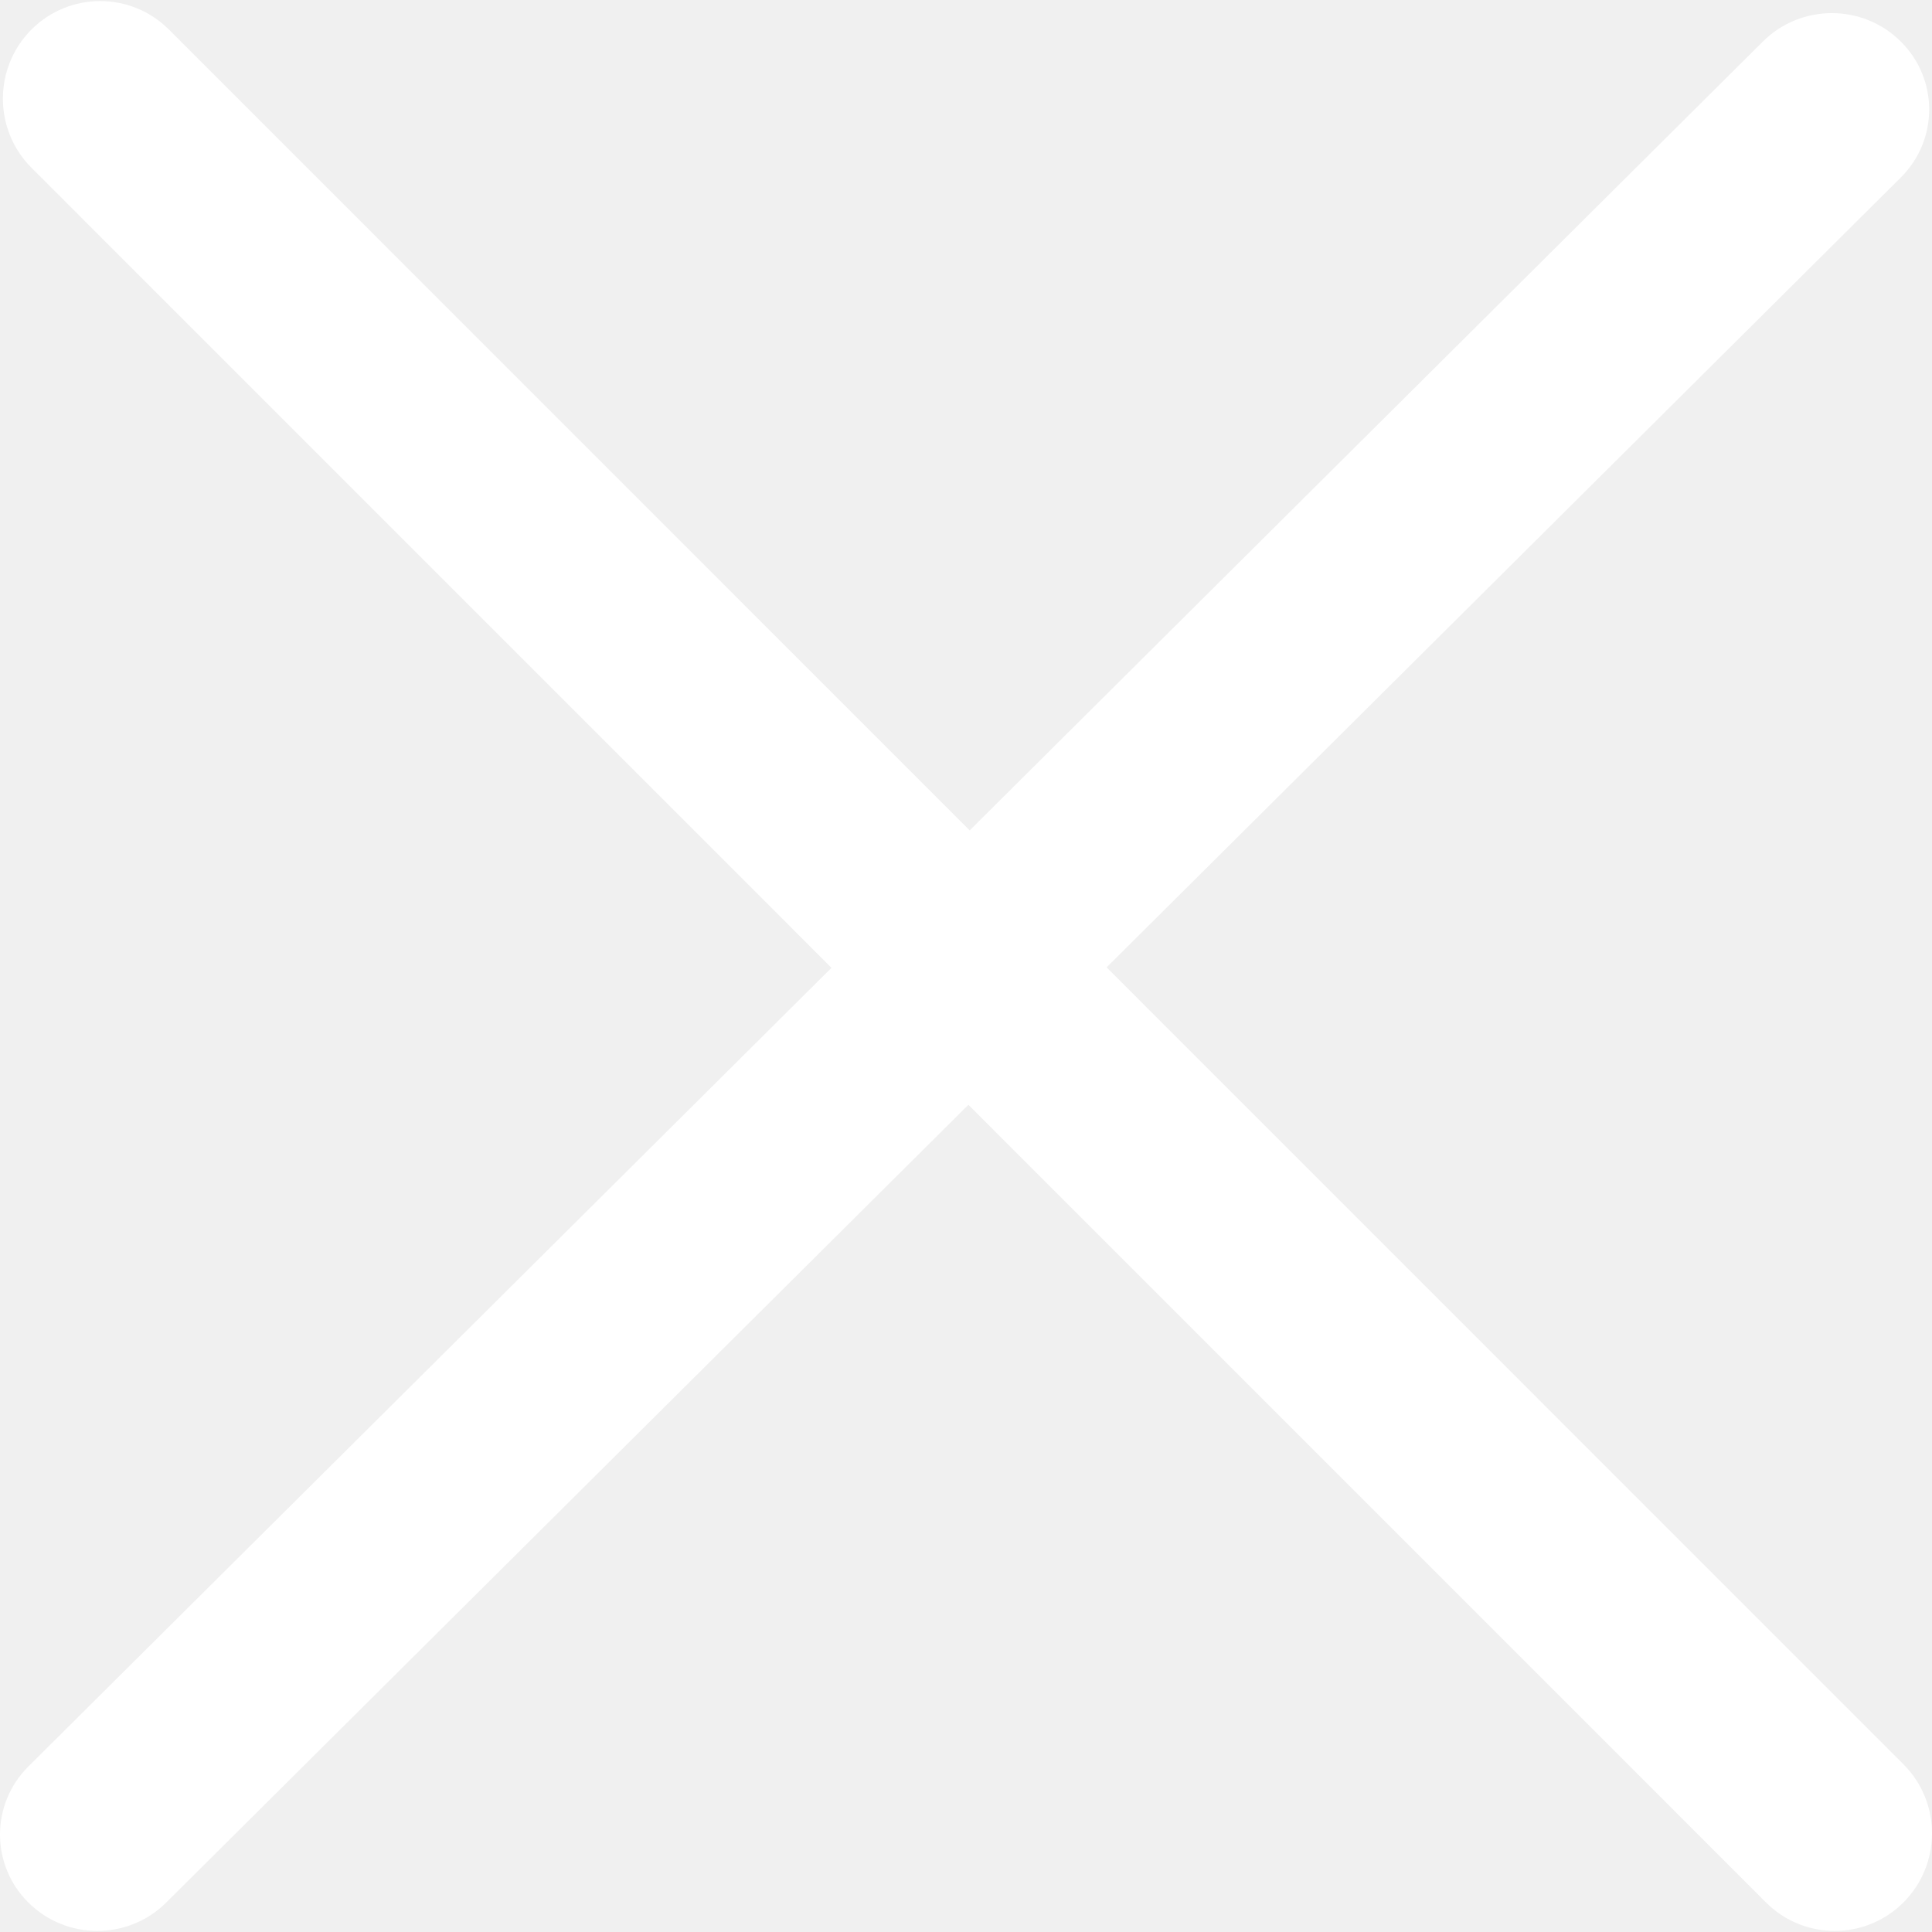
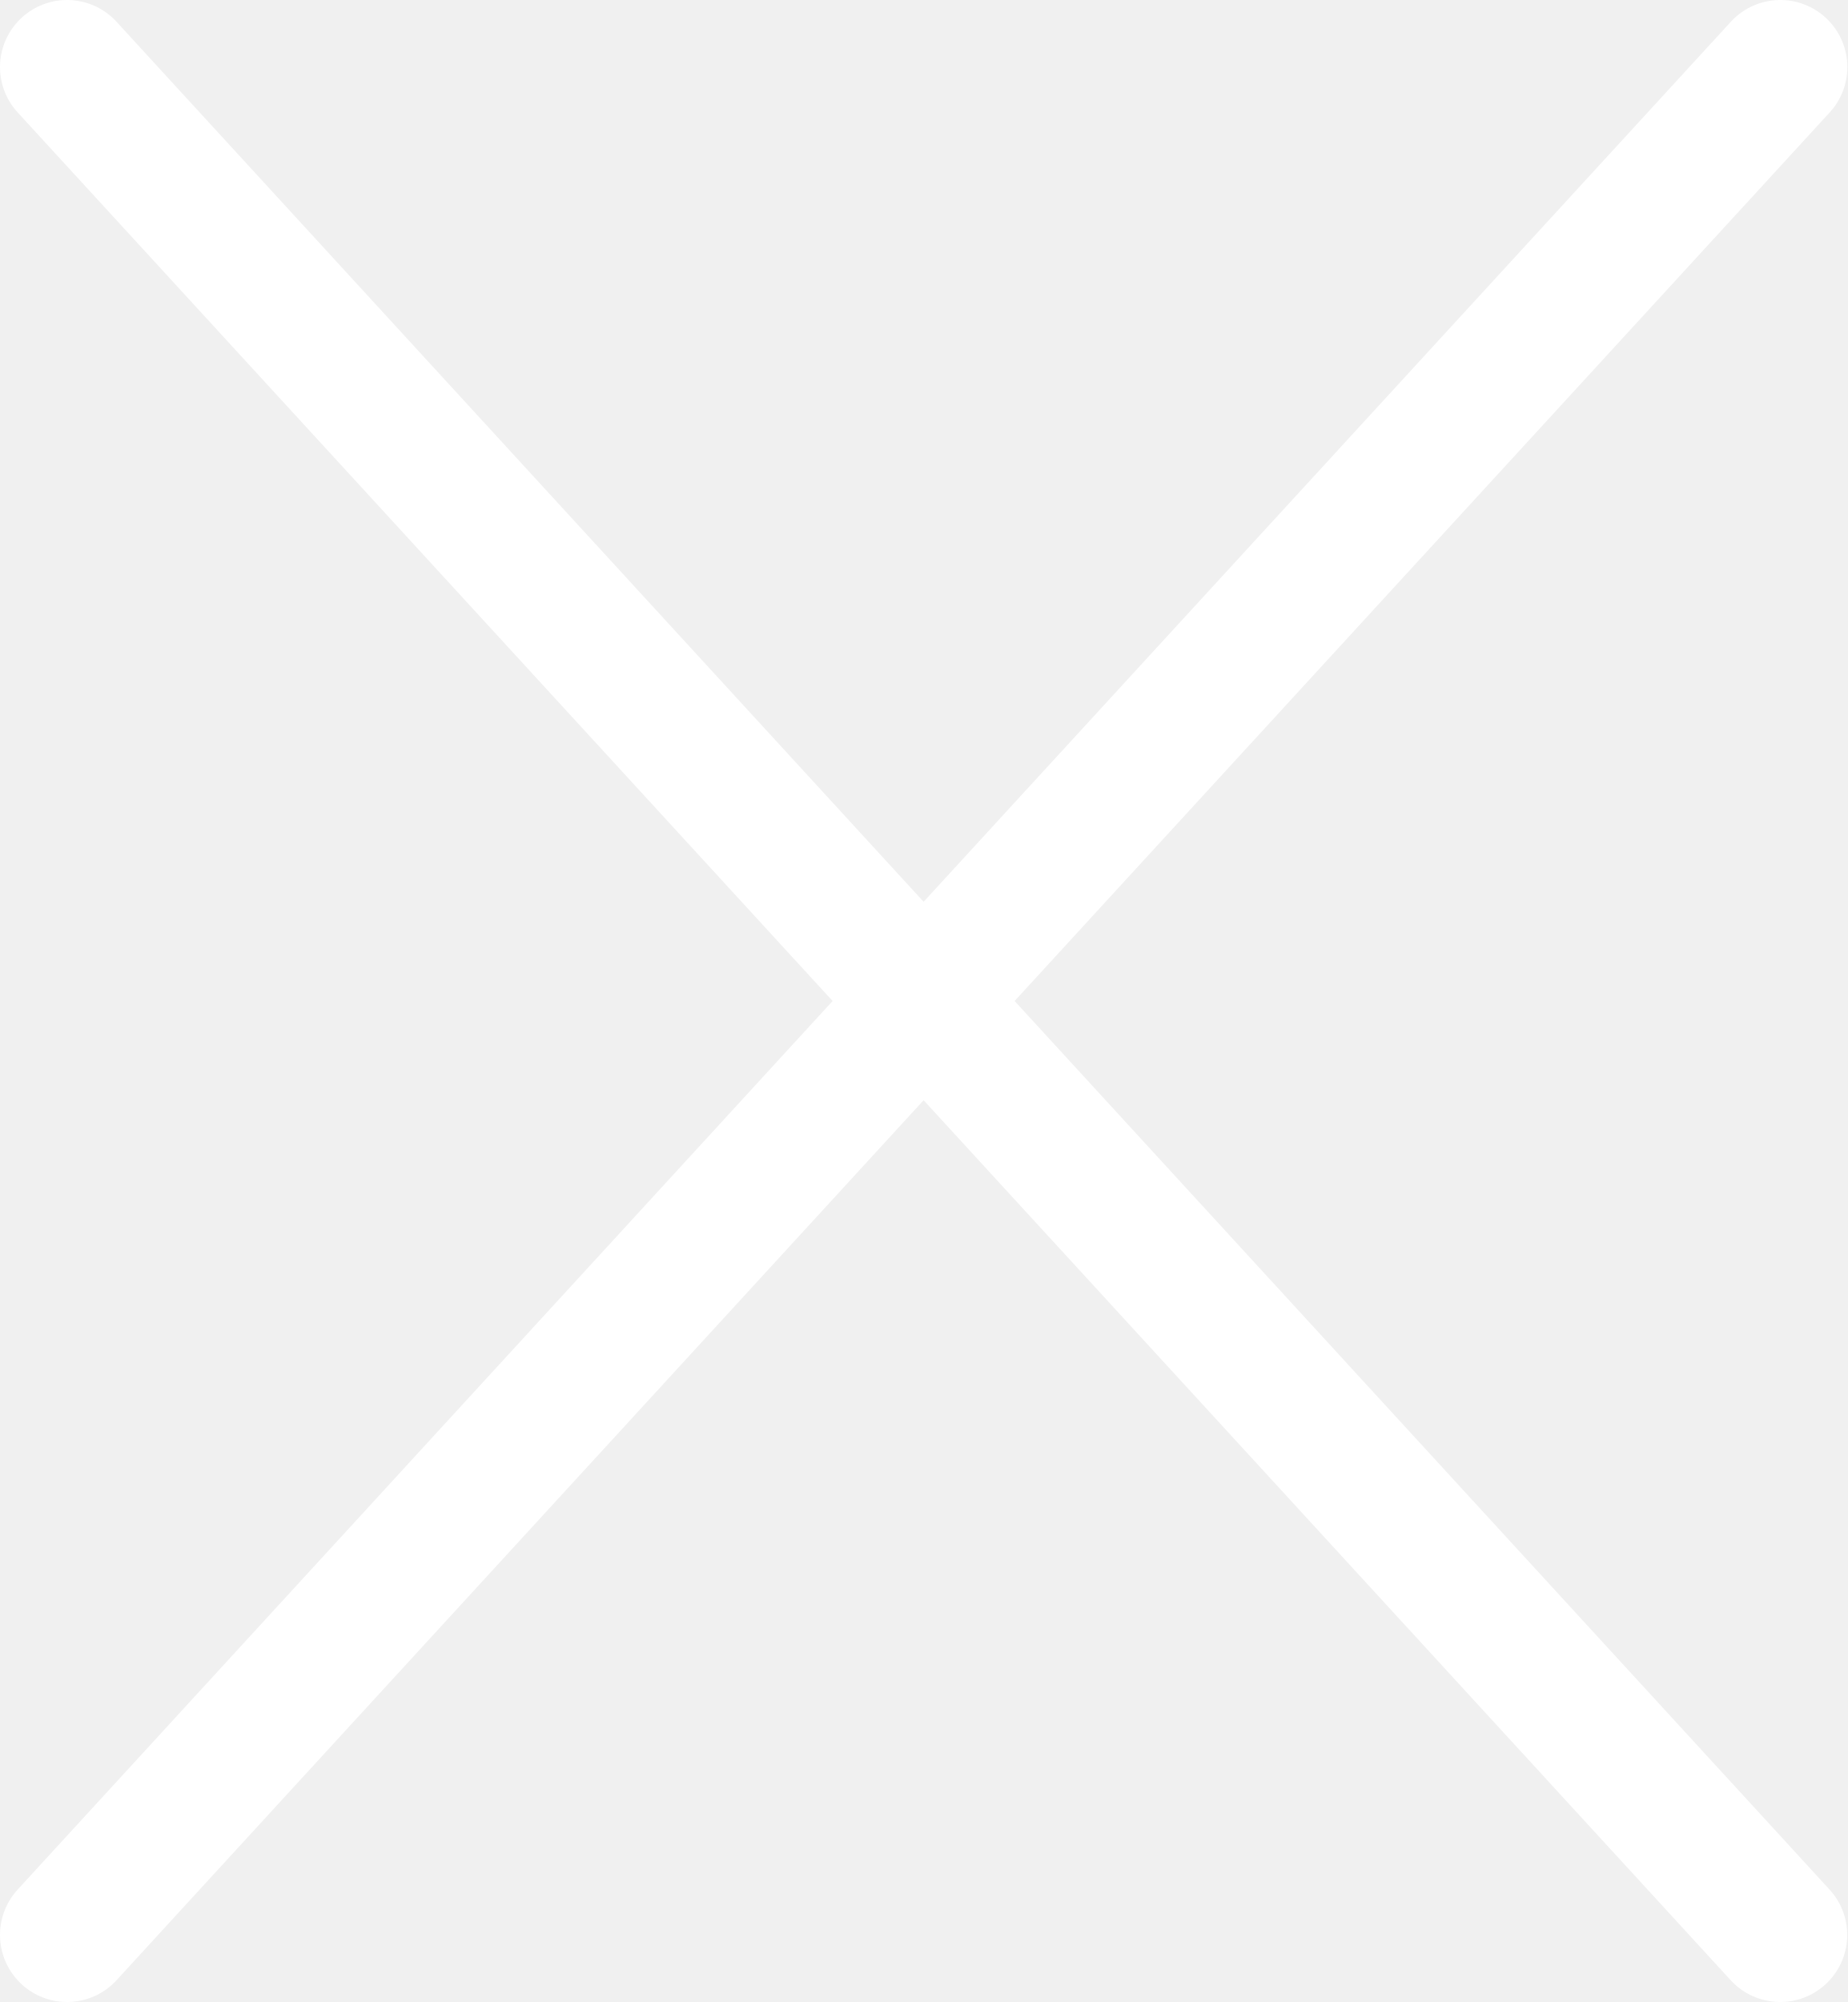
- <svg xmlns="http://www.w3.org/2000/svg" version="1.1" id="Capa_1" x="0px" y="0px" viewBox="0 0 241.171 241.171" style="enable-background:new 0 0 241.171 241.171;" xml:space="preserve" width="512px" height="512px" class="">
-   <g>
-     <g>
-       <path id="Close" d="M138.138,120.754l99.118-98.576c4.752-4.704,4.752-12.319,0-17.011c-4.74-4.704-12.439-4.704-17.179,0   l-99.033,98.492L21.095,3.699c-4.74-4.752-12.439-4.752-17.179,0c-4.74,4.764-4.74,12.475,0,17.227l99.876,99.888L3.555,220.497   c-4.74,4.704-4.74,12.319,0,17.011c4.74,4.704,12.439,4.704,17.179,0l100.152-99.599l99.551,99.563   c4.74,4.752,12.439,4.752,17.179,0c4.74-4.764,4.74-12.475,0-17.227L138.138,120.754z" data-original="#000000" class="active-path" data-old_color="#000000" fill="#FFFFFF" />
-       <g>
- 	</g>
-       <g>
- 	</g>
-       <g>
- 	</g>
-       <g>
- 	</g>
-       <g>
- 	</g>
-       <g>
- 	</g>
-     </g>
+ <svg xmlns="http://www.w3.org/2000/svg" width="13.773" height="14.924" viewBox="0 0 13.773 14.924">
+   <g transform="translate(-2054.842 371.155)">
+     <path d="M6.386,6.962,0,13.924,6.386,6.962,0,0,6.386,6.962,12.773,0,6.386,6.962l6.386,6.962Z" transform="translate(2055.342 -370.655)" fill="none" stroke="#fff" stroke-linecap="round" stroke-linejoin="round" stroke-width="1" />
  </g>
</svg>
